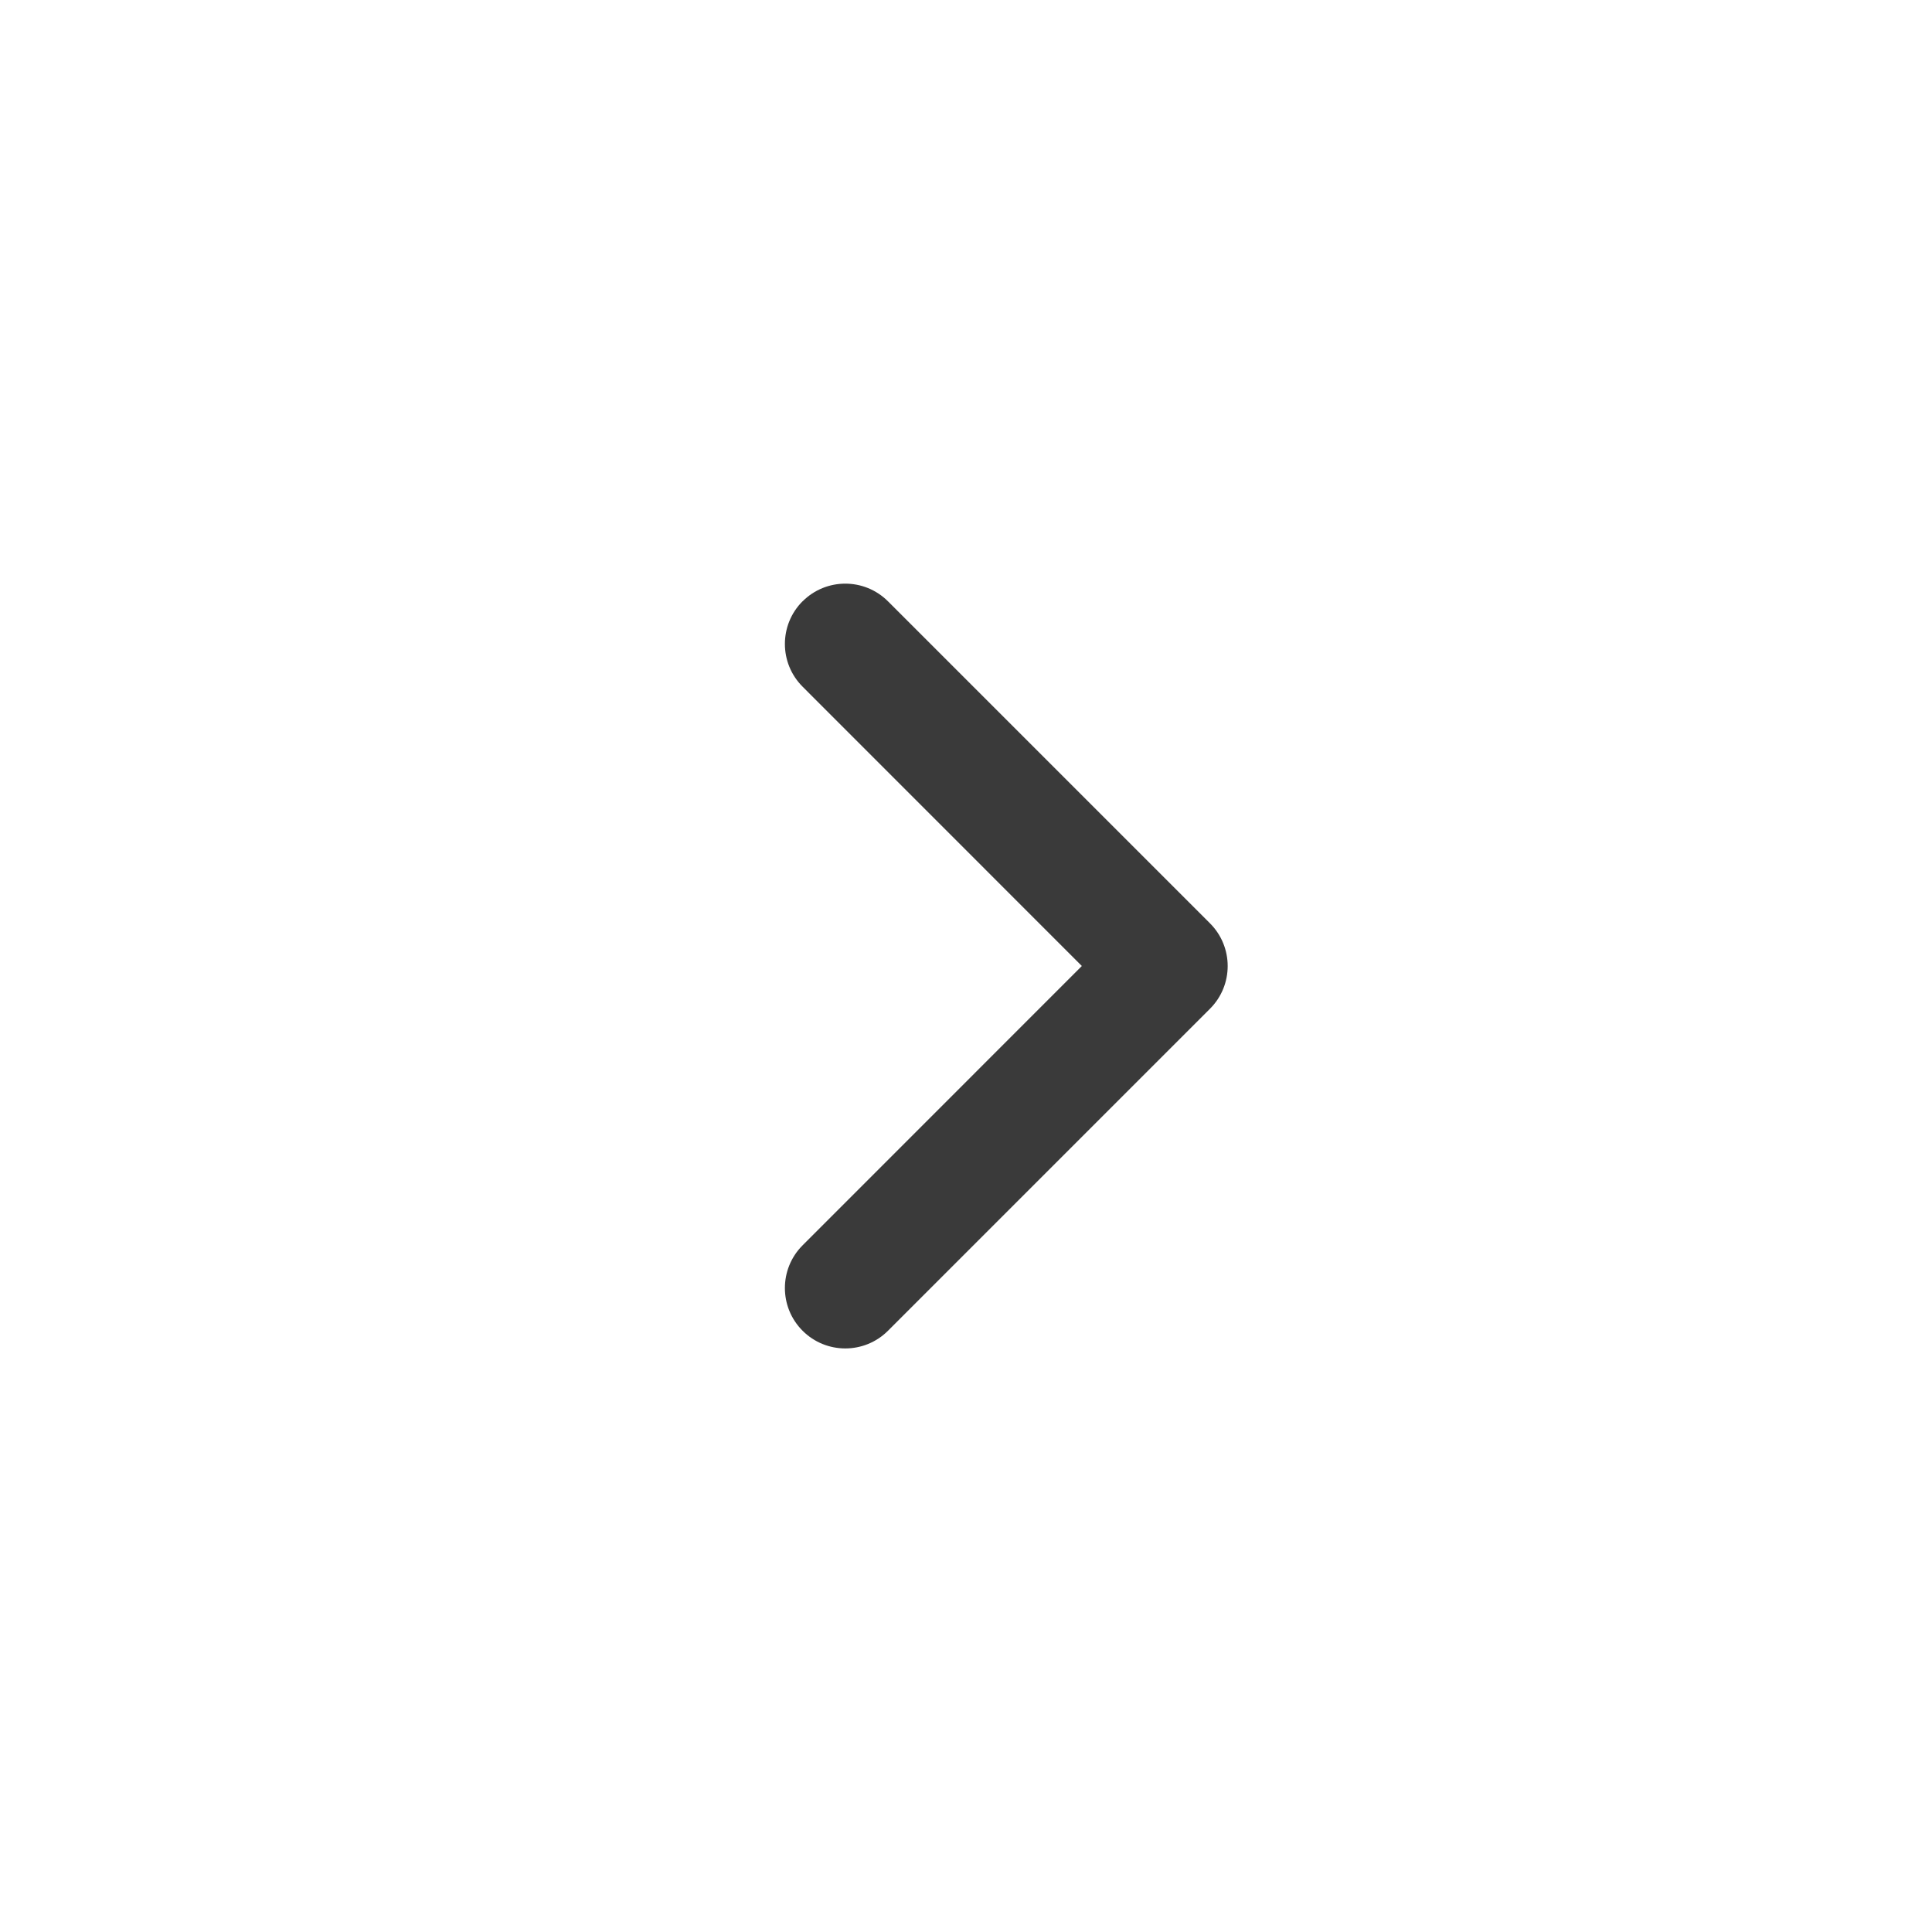
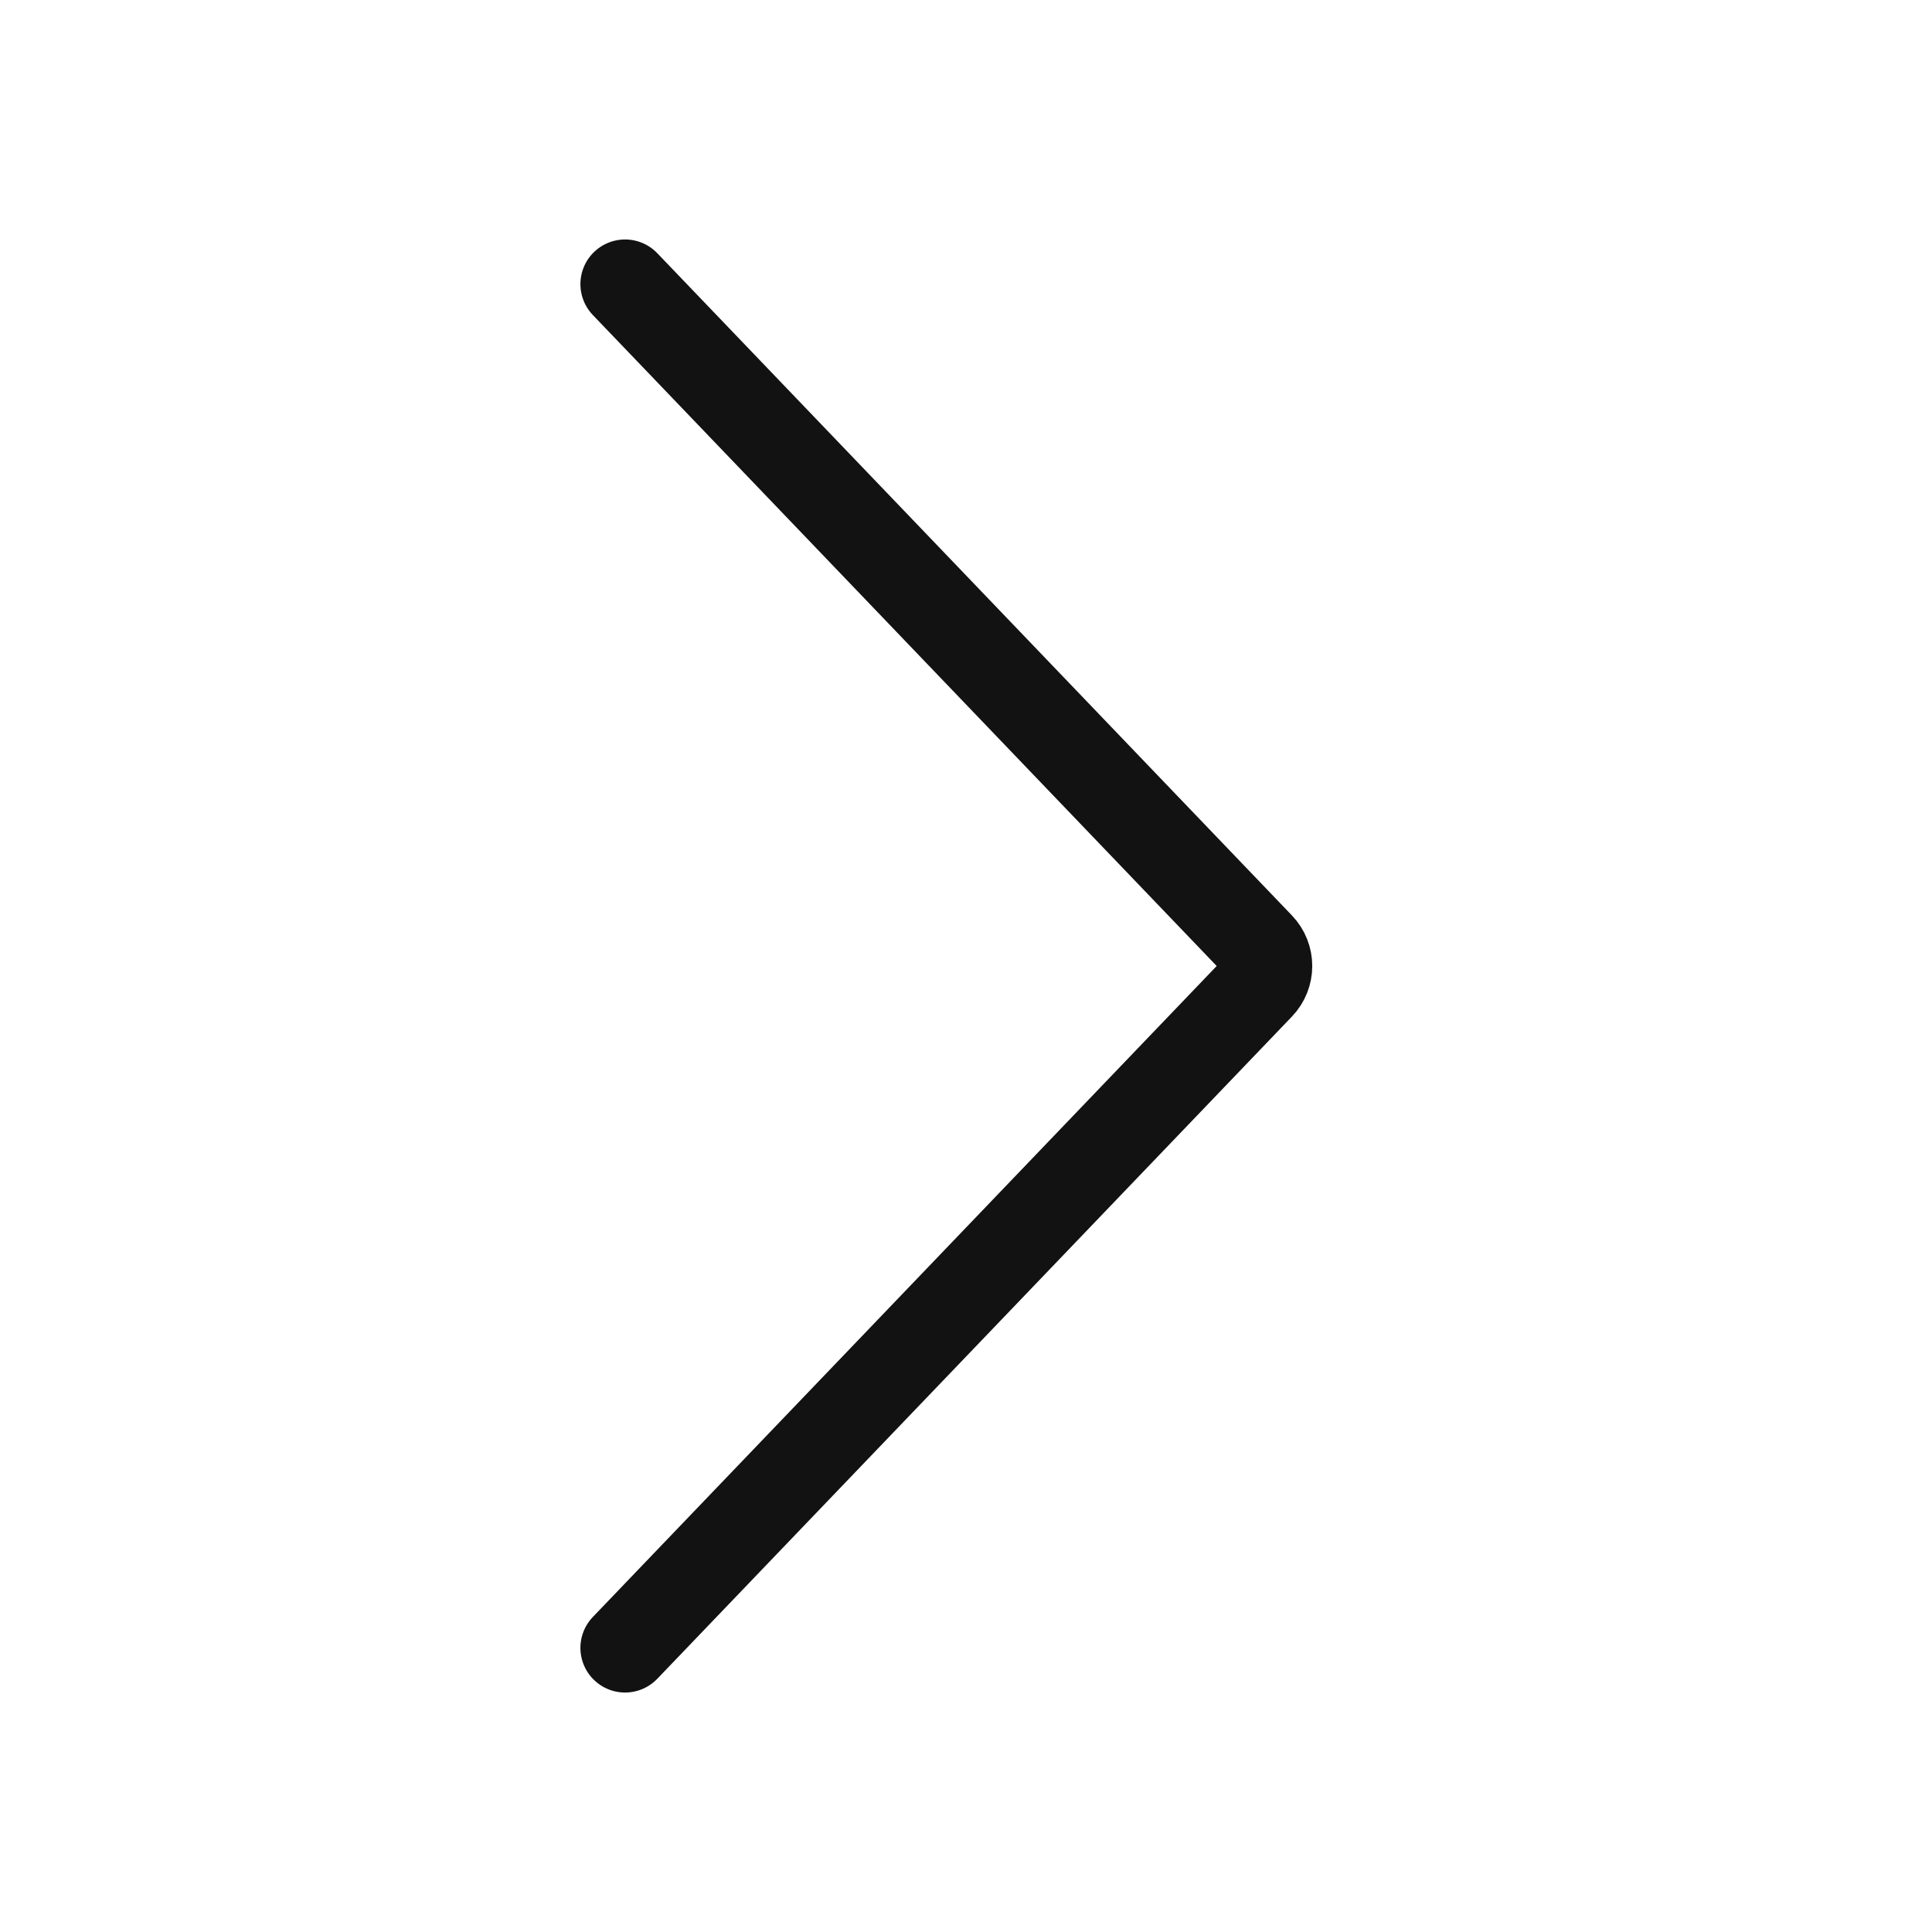
- <svg xmlns="http://www.w3.org/2000/svg" width="24" height="24" fill="none">
-   <path fill-rule="evenodd" clip-rule="evenodd" d="M9.97 7.47c.293-.293.768-.293 1.061 0l4 4c.293.293.293.768 0 1.061l-4 4c-.293.293-.768.293-1.061 0-.293-.293-.293-.768 0-1.061L13.439 12 9.97 8.53c-.293-.293-.293-.768 0-1.061Z" fill="#3A3A3A" />
+ <svg xmlns="http://www.w3.org/2000/svg" width="68" height="68" viewBox="0 0 68 68" fill="none">
+   <path d="M22 58L44.337 34.692C44.708 34.305 44.708 33.695 44.337 33.308L22 10" stroke="#121212" stroke-width="3.143" stroke-linecap="round" />
</svg>
